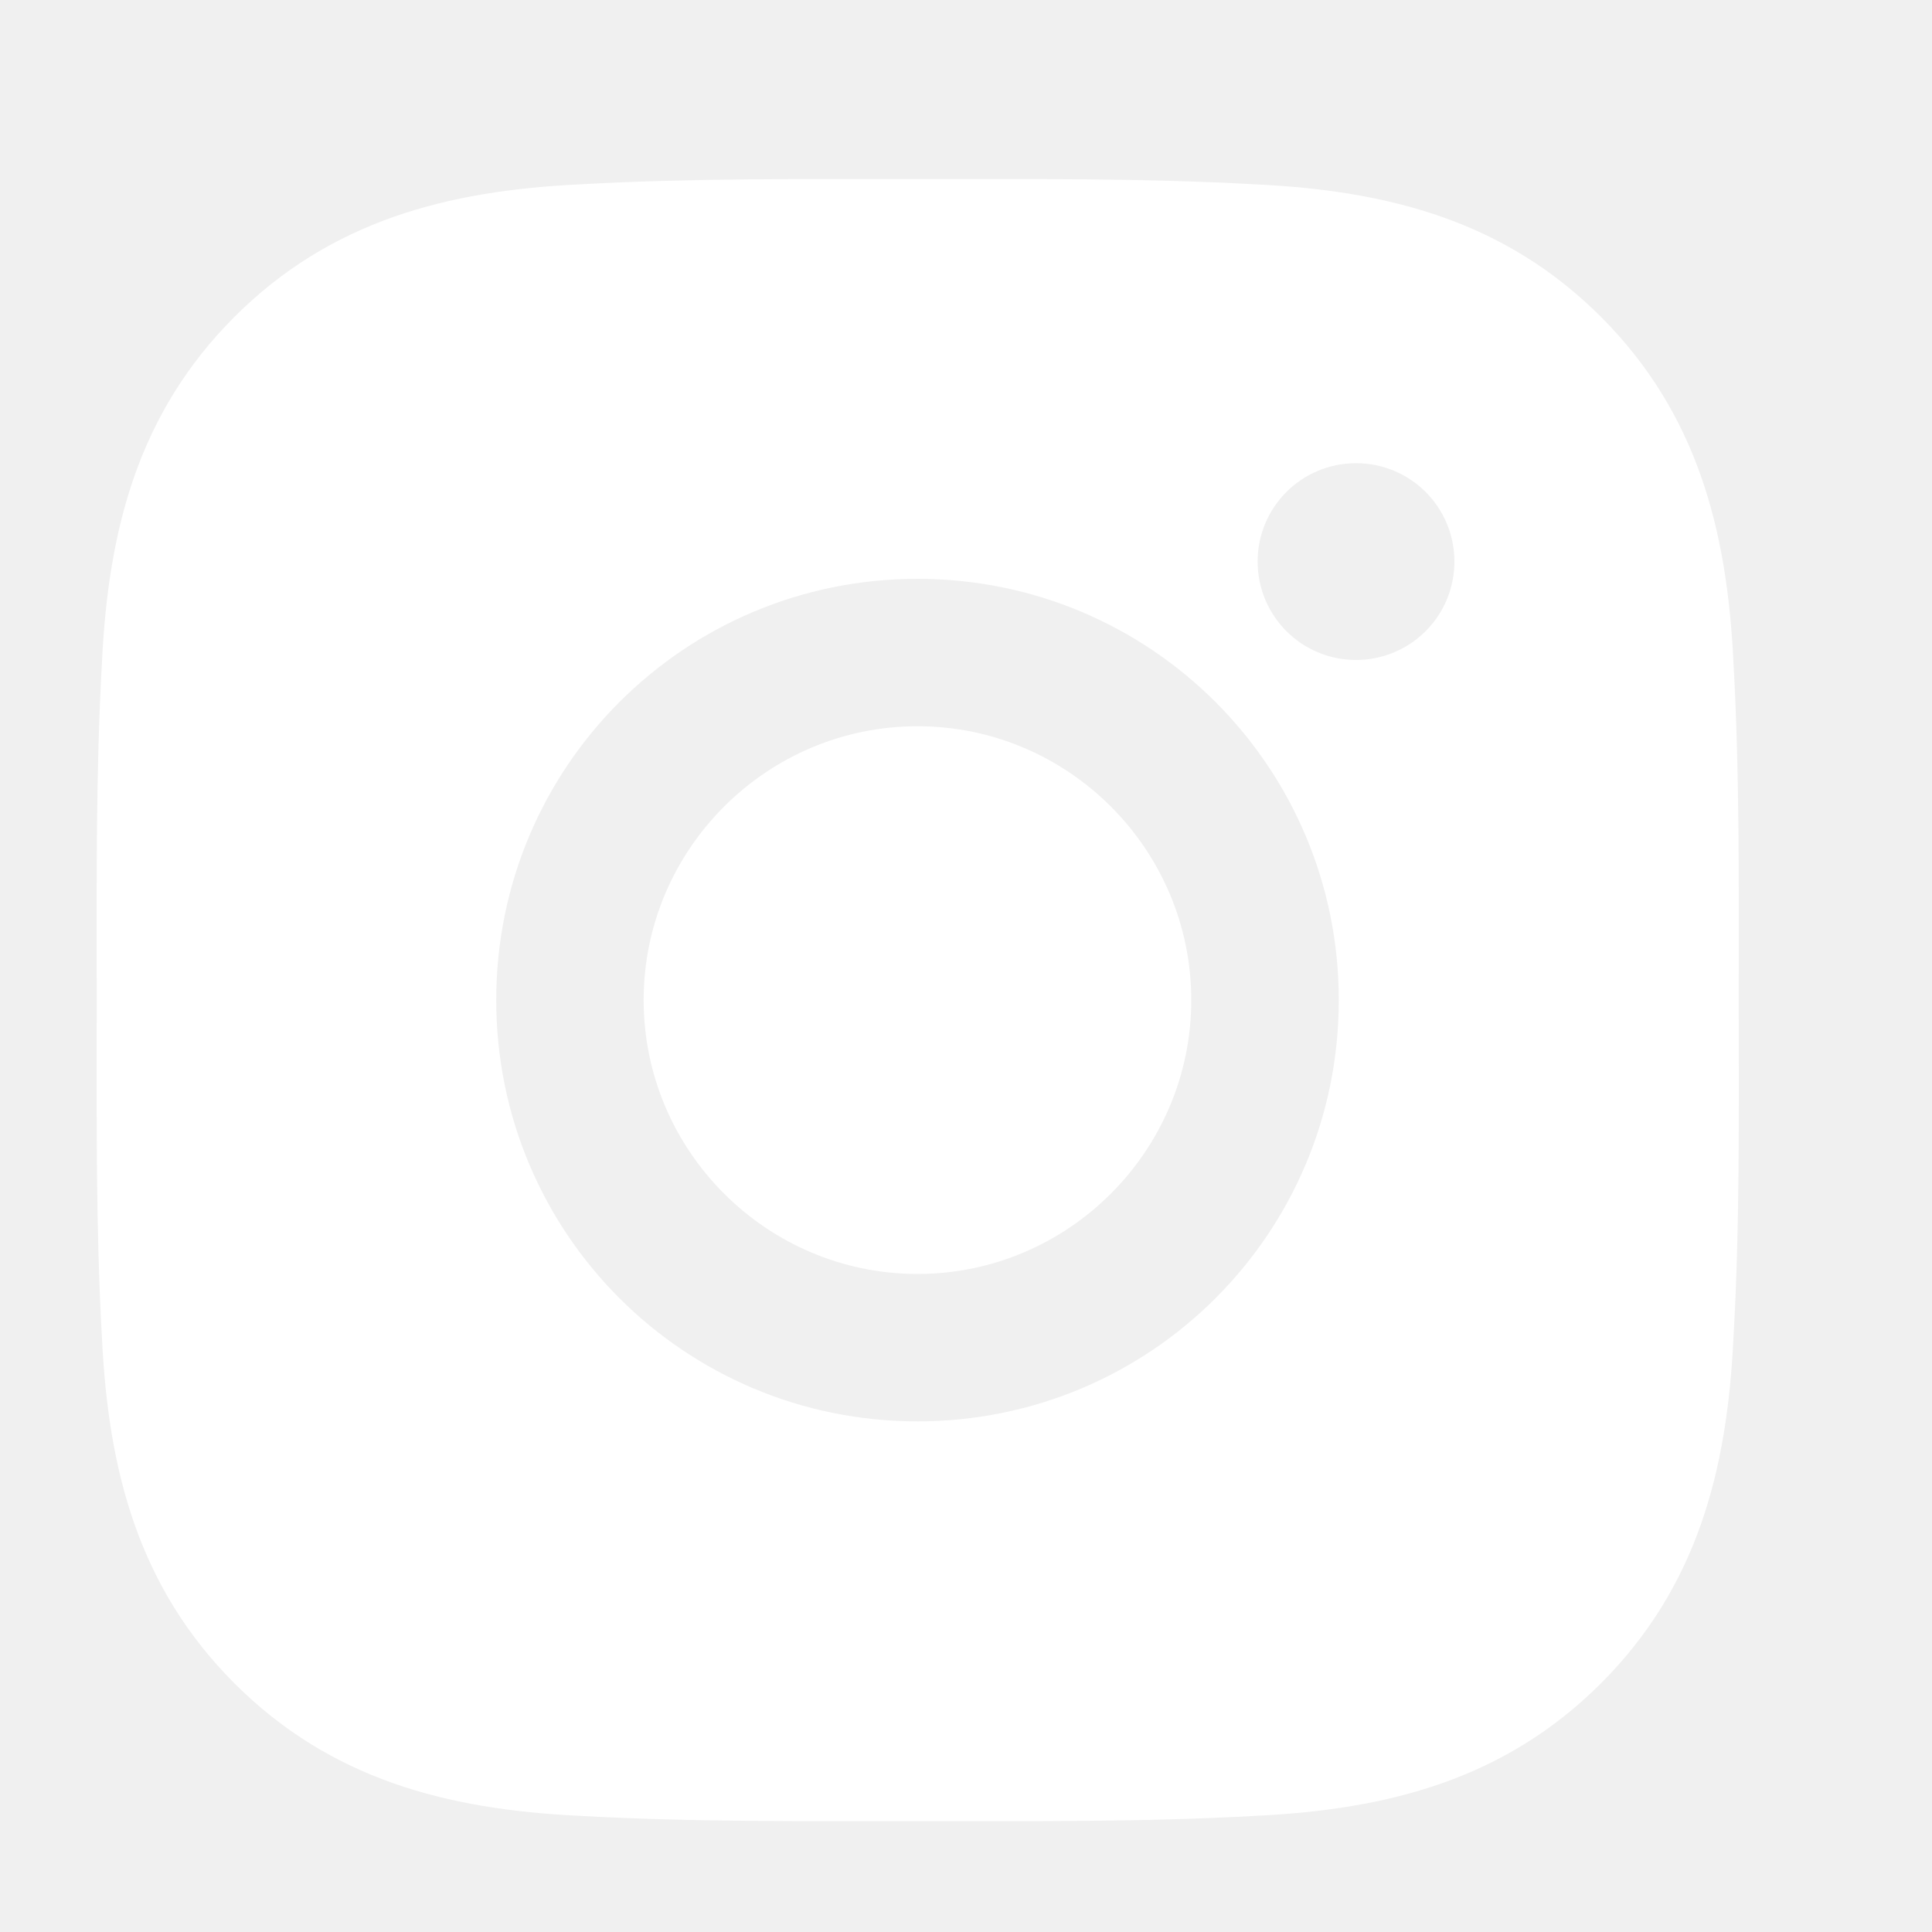
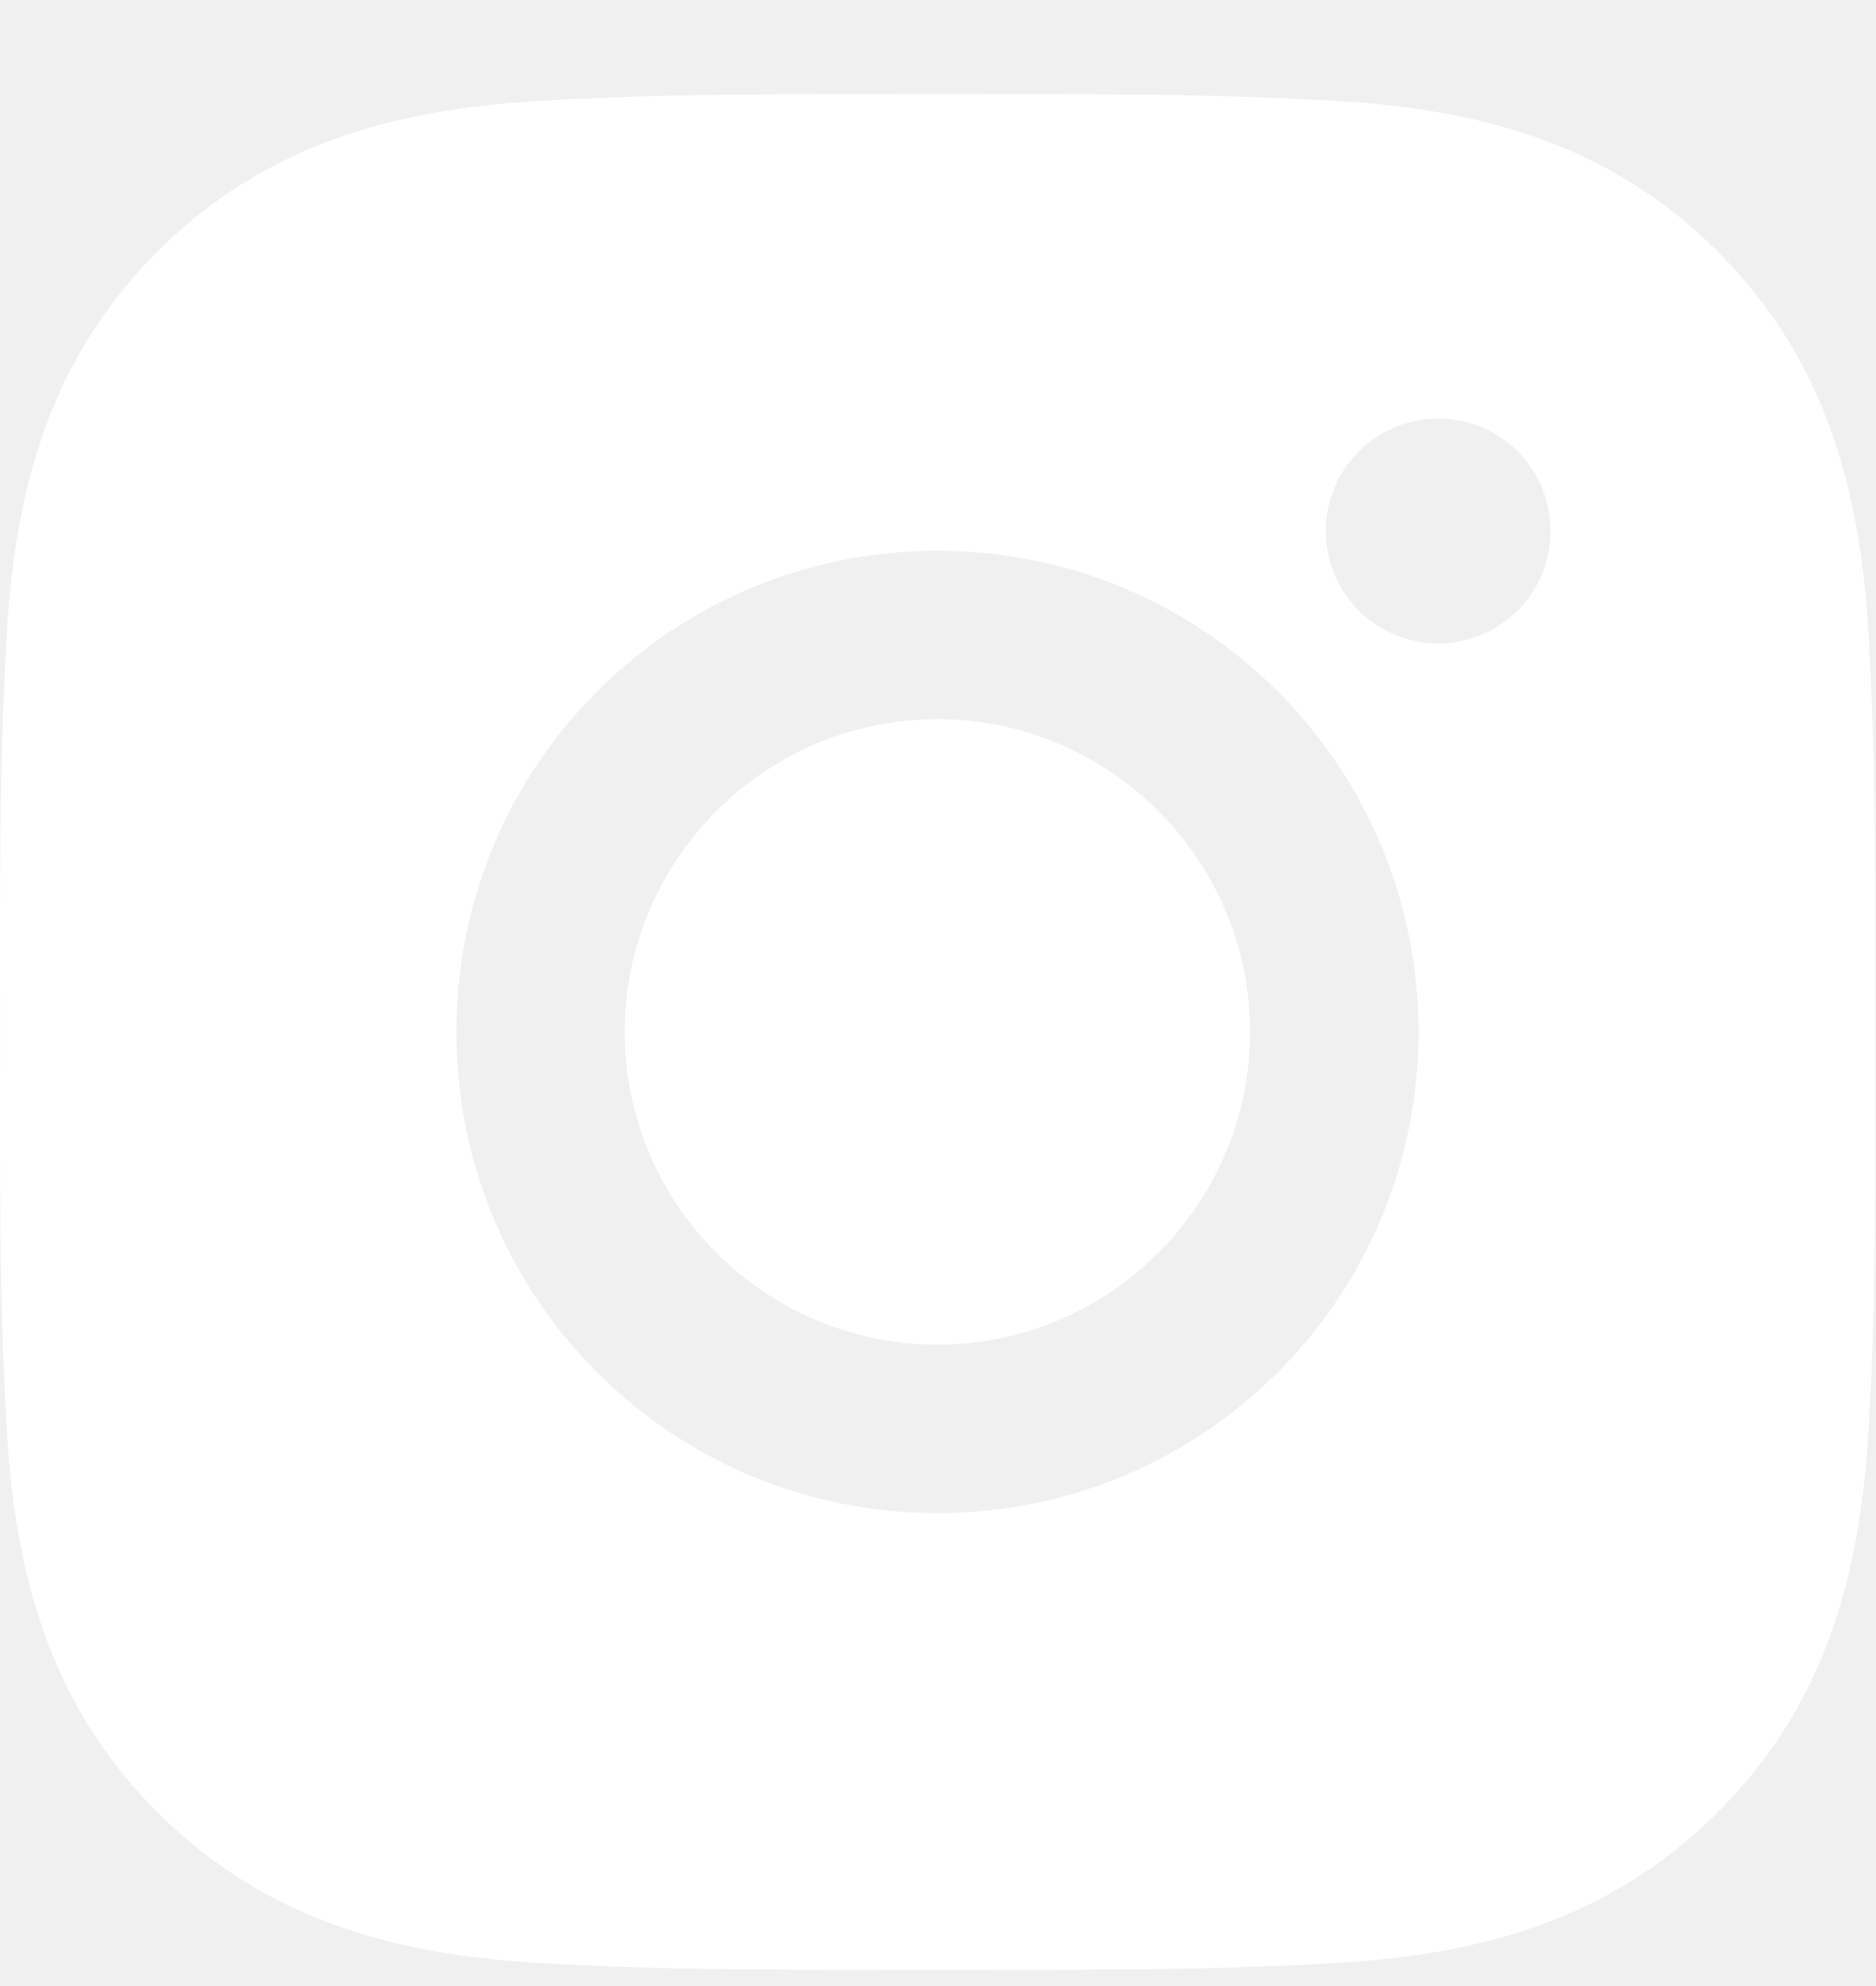
- <svg xmlns="http://www.w3.org/2000/svg" width="20" height="20" viewBox="0 0 20 20" fill="none">
-   <path d="M9.498 7.518C7.937 7.518 6.663 8.792 6.663 10.353C6.663 11.914 7.937 13.188 9.498 13.188C11.059 13.188 12.332 11.914 12.332 10.353C12.332 8.792 11.059 7.518 9.498 7.518ZM17.999 10.353C17.999 9.179 18.01 8.016 17.944 6.844C17.878 5.483 17.568 4.276 16.573 3.28C15.575 2.283 14.37 1.975 13.009 1.909C11.835 1.843 10.672 1.854 9.5 1.854C8.326 1.854 7.163 1.843 5.991 1.909C4.63 1.975 3.423 2.285 2.427 3.28C1.43 4.278 1.122 5.483 1.056 6.844C0.99 8.018 1.001 9.181 1.001 10.353C1.001 11.525 0.99 12.69 1.056 13.862C1.122 15.223 1.432 16.43 2.427 17.426C3.425 18.423 4.63 18.731 5.991 18.797C7.165 18.863 8.328 18.852 9.5 18.852C10.674 18.852 11.837 18.863 13.009 18.797C14.37 18.731 15.577 18.421 16.573 17.426C17.57 16.428 17.878 15.223 17.944 13.862C18.012 12.69 17.999 11.527 17.999 10.353ZM9.498 14.714C7.084 14.714 5.137 12.767 5.137 10.353C5.137 7.94 7.084 5.992 9.498 5.992C11.911 5.992 13.859 7.94 13.859 10.353C13.859 12.767 11.911 14.714 9.498 14.714ZM14.038 6.832C13.474 6.832 13.019 6.377 13.019 5.813C13.019 5.25 13.474 4.795 14.038 4.795C14.601 4.795 15.056 5.25 15.056 5.813C15.056 5.947 15.03 6.079 14.979 6.203C14.928 6.327 14.853 6.439 14.758 6.534C14.664 6.628 14.552 6.703 14.428 6.754C14.304 6.806 14.172 6.832 14.038 6.832Z" fill="white" />
+ <svg xmlns="http://www.w3.org/2000/svg" width="17" height="18" viewBox="0 0 17 18" fill="none">
+   <path d="M8.498 6.518C6.937 6.518 5.663 7.792 5.663 9.353C5.663 10.914 6.937 12.187 8.498 12.187C10.059 12.187 11.332 10.914 11.332 9.353C11.332 7.792 10.059 6.518 8.498 6.518ZM16.999 9.353C16.999 8.179 17.01 7.016 16.944 5.844C16.878 4.483 16.568 3.276 15.572 2.28C14.575 1.283 13.37 0.975 12.009 0.909C10.835 0.843 9.672 0.854 8.5 0.854C7.326 0.854 6.163 0.843 4.991 0.909C3.63 0.975 2.423 1.285 1.427 2.28C0.43 3.278 0.122 4.483 0.056 5.844C-0.01 7.018 0.001 8.181 0.001 9.353C0.001 10.525 -0.01 11.69 0.056 12.861C0.122 14.222 0.432 15.43 1.427 16.425C2.425 17.423 3.63 17.731 4.991 17.797C6.165 17.863 7.328 17.852 8.5 17.852C9.674 17.852 10.837 17.863 12.009 17.797C13.37 17.731 14.577 17.421 15.572 16.425C16.57 15.428 16.878 14.222 16.944 12.861C17.012 11.69 16.999 10.527 16.999 9.353ZM8.498 13.714C6.084 13.714 4.137 11.766 4.137 9.353C4.137 6.939 6.084 4.992 8.498 4.992C10.911 4.992 12.859 6.939 12.859 9.353C12.859 11.766 10.911 13.714 8.498 13.714ZM13.038 5.832C12.474 5.832 12.019 5.376 12.019 4.813C12.019 4.249 12.474 3.794 13.038 3.794C13.601 3.794 14.056 4.249 14.056 4.813C14.056 4.947 14.03 5.079 13.979 5.203C13.928 5.327 13.853 5.439 13.758 5.534C13.664 5.628 13.552 5.703 13.428 5.754C13.304 5.805 13.172 5.832 13.038 5.832Z" fill="white" />
</svg>
